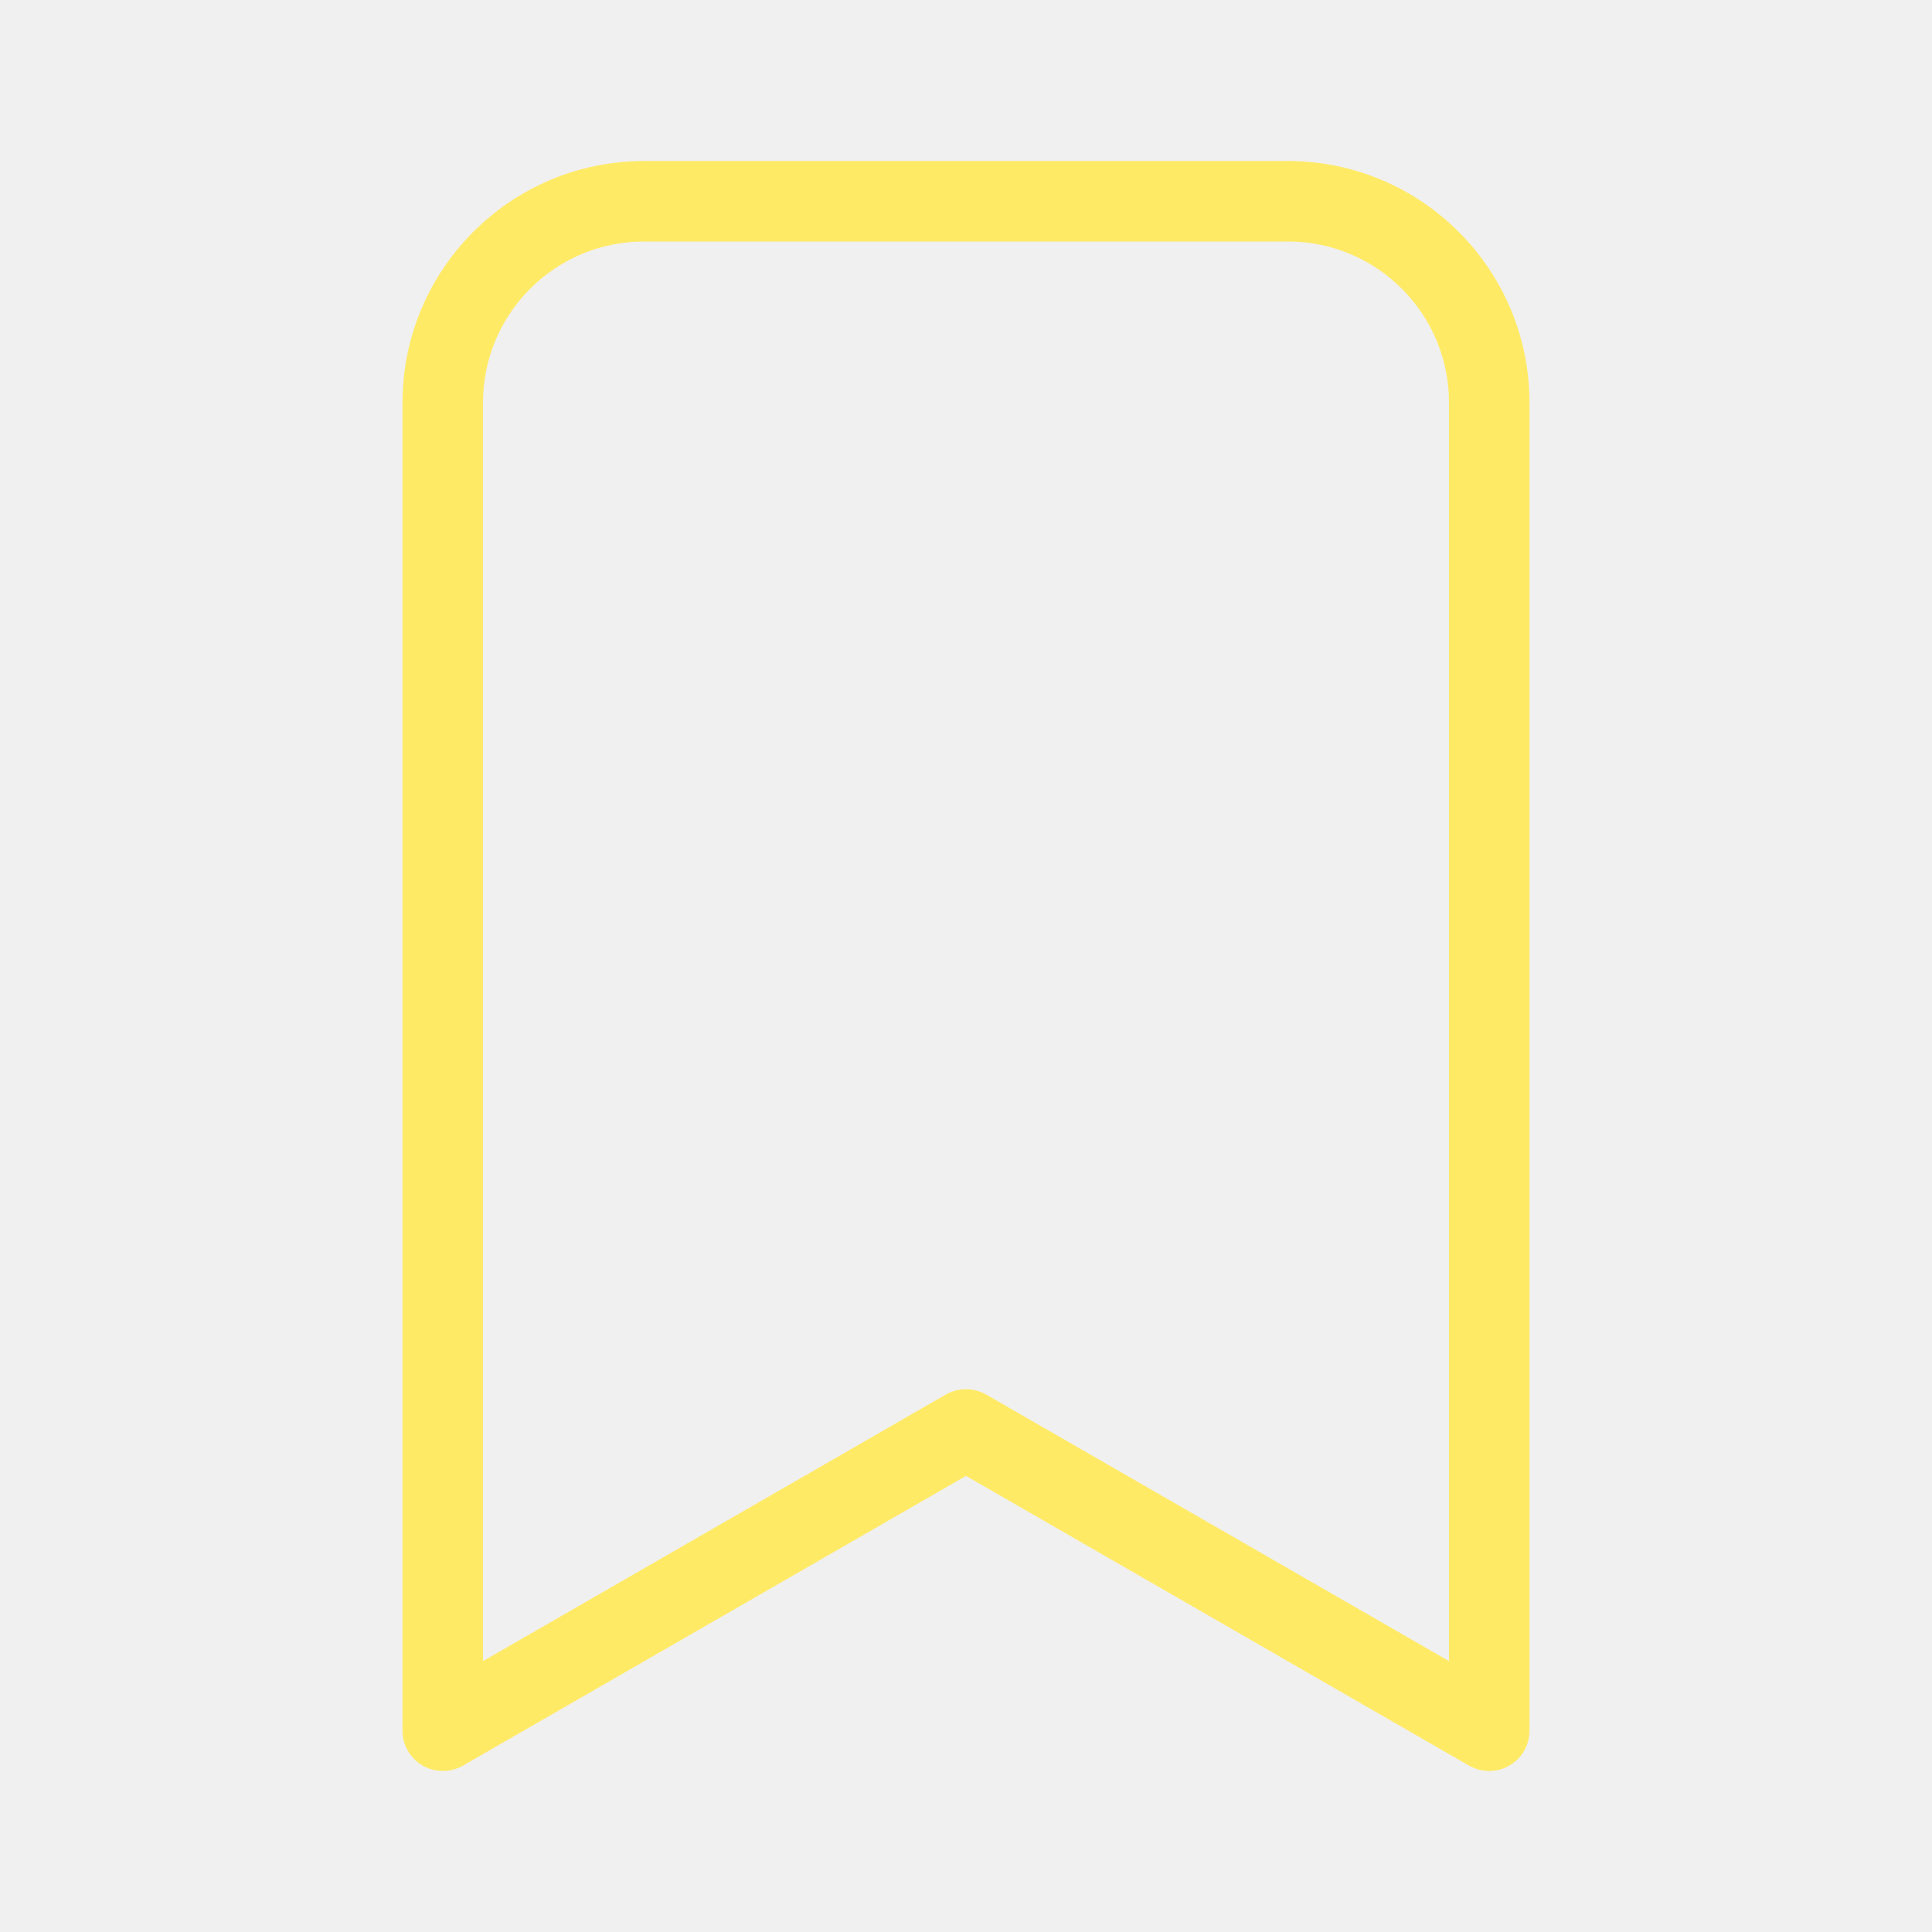
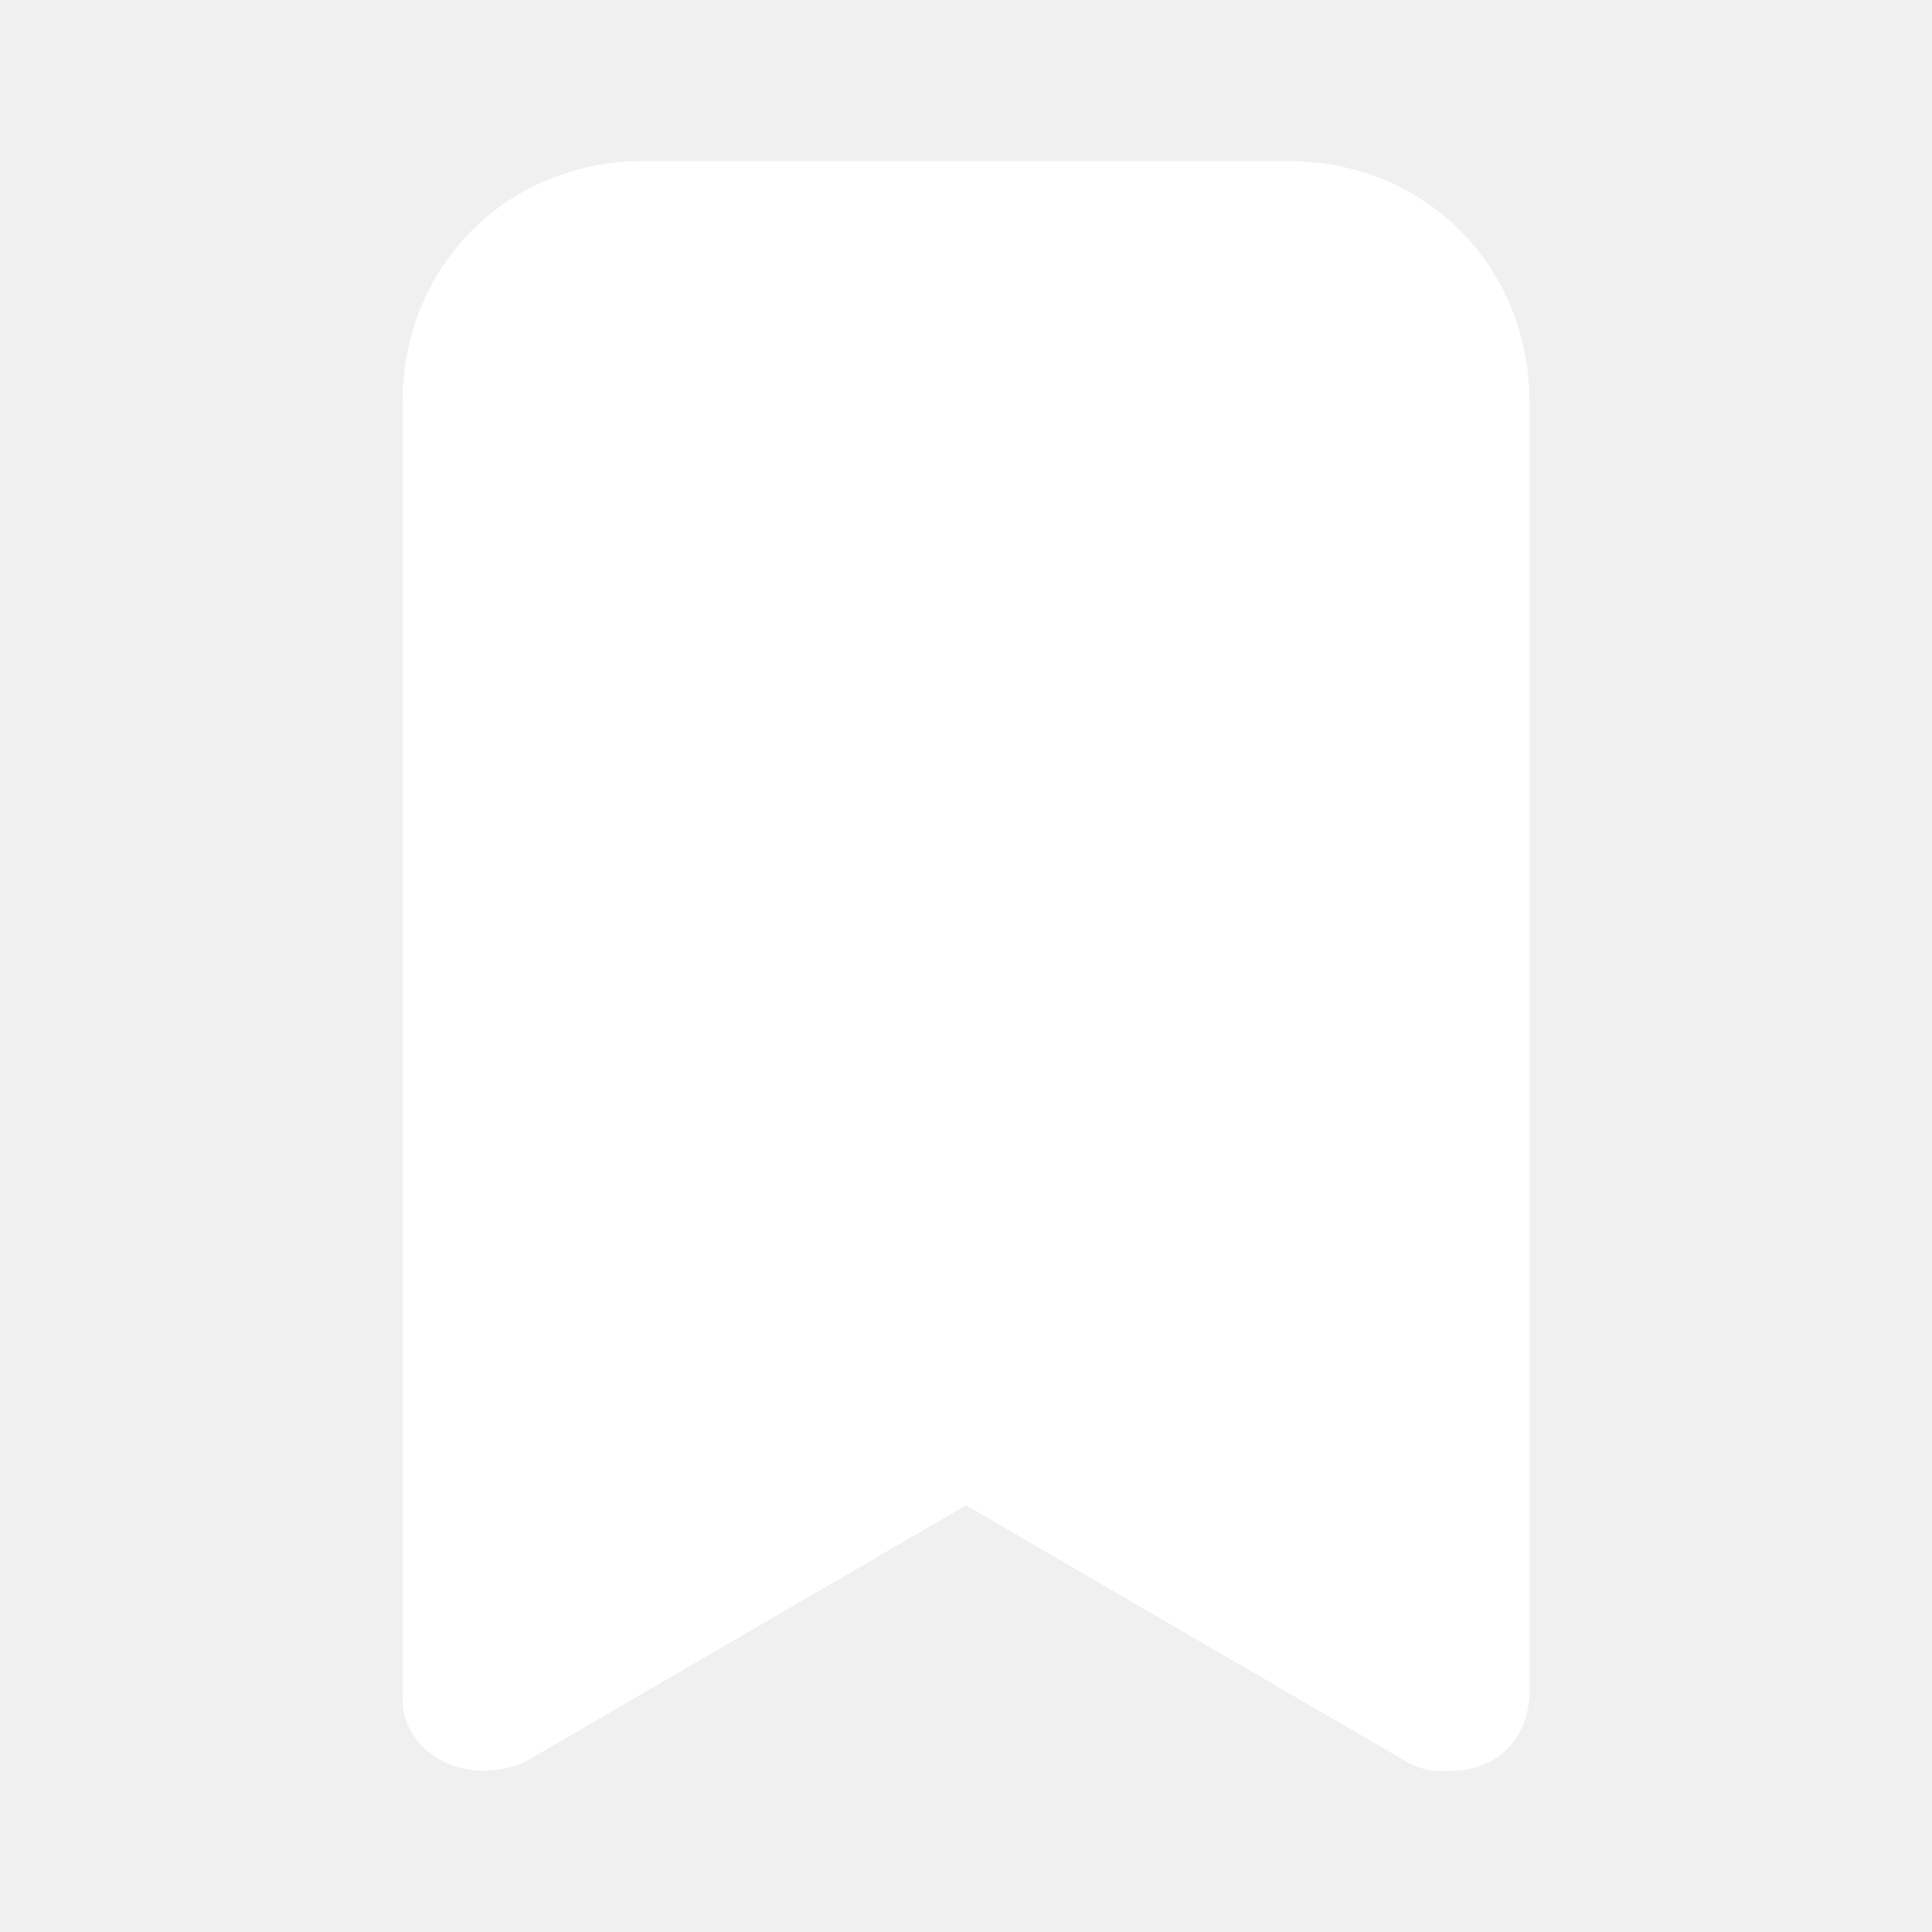
<svg xmlns="http://www.w3.org/2000/svg" enable-background="new 0 0 24 24" viewBox="0 0 24 24" id="Save">
-   <path d="M16,2H8C6.344,2.002,5.002,3.344,5,5v16.5c0,0.087,0.023,0.173,0.066,0.248C5.204,21.988,5.51,22.071,5.75,21.934L12,18.334l6.25,3.6C18.326,21.977,18.412,22,18.5,22c0.276-0,0.5-0.224,0.5-0.5V5C18.998,3.344,17.656,2.002,16,2z M18,20.635l-5.75-3.312c-0.076-0.043-0.162-0.066-0.25-0.066c-0.088,0-0.174,0.023-0.25,0.066L6,20.635V5c0.001-1.104,0.896-1.999,2-2h8c1.104,0.001,1.999,0.896,2,2V20.635z" fill="#ffea66" class="color000000 svgShape" />
+   <path d="M16,2H8C6.3,2,5,3.3,5,5v16c0,0.2,0,0.3,0.1,0.5C5.4,22,6,22.1,6.5,21.9l5.5-3.2l5.5,3.2C17.7,22,17.8,22,18,22  c0.6,0,1-0.4,1-1V5C19,3.3,17.7,2,16,2z" fill="#fff" class="color000000 svgShape" />
</svg>
